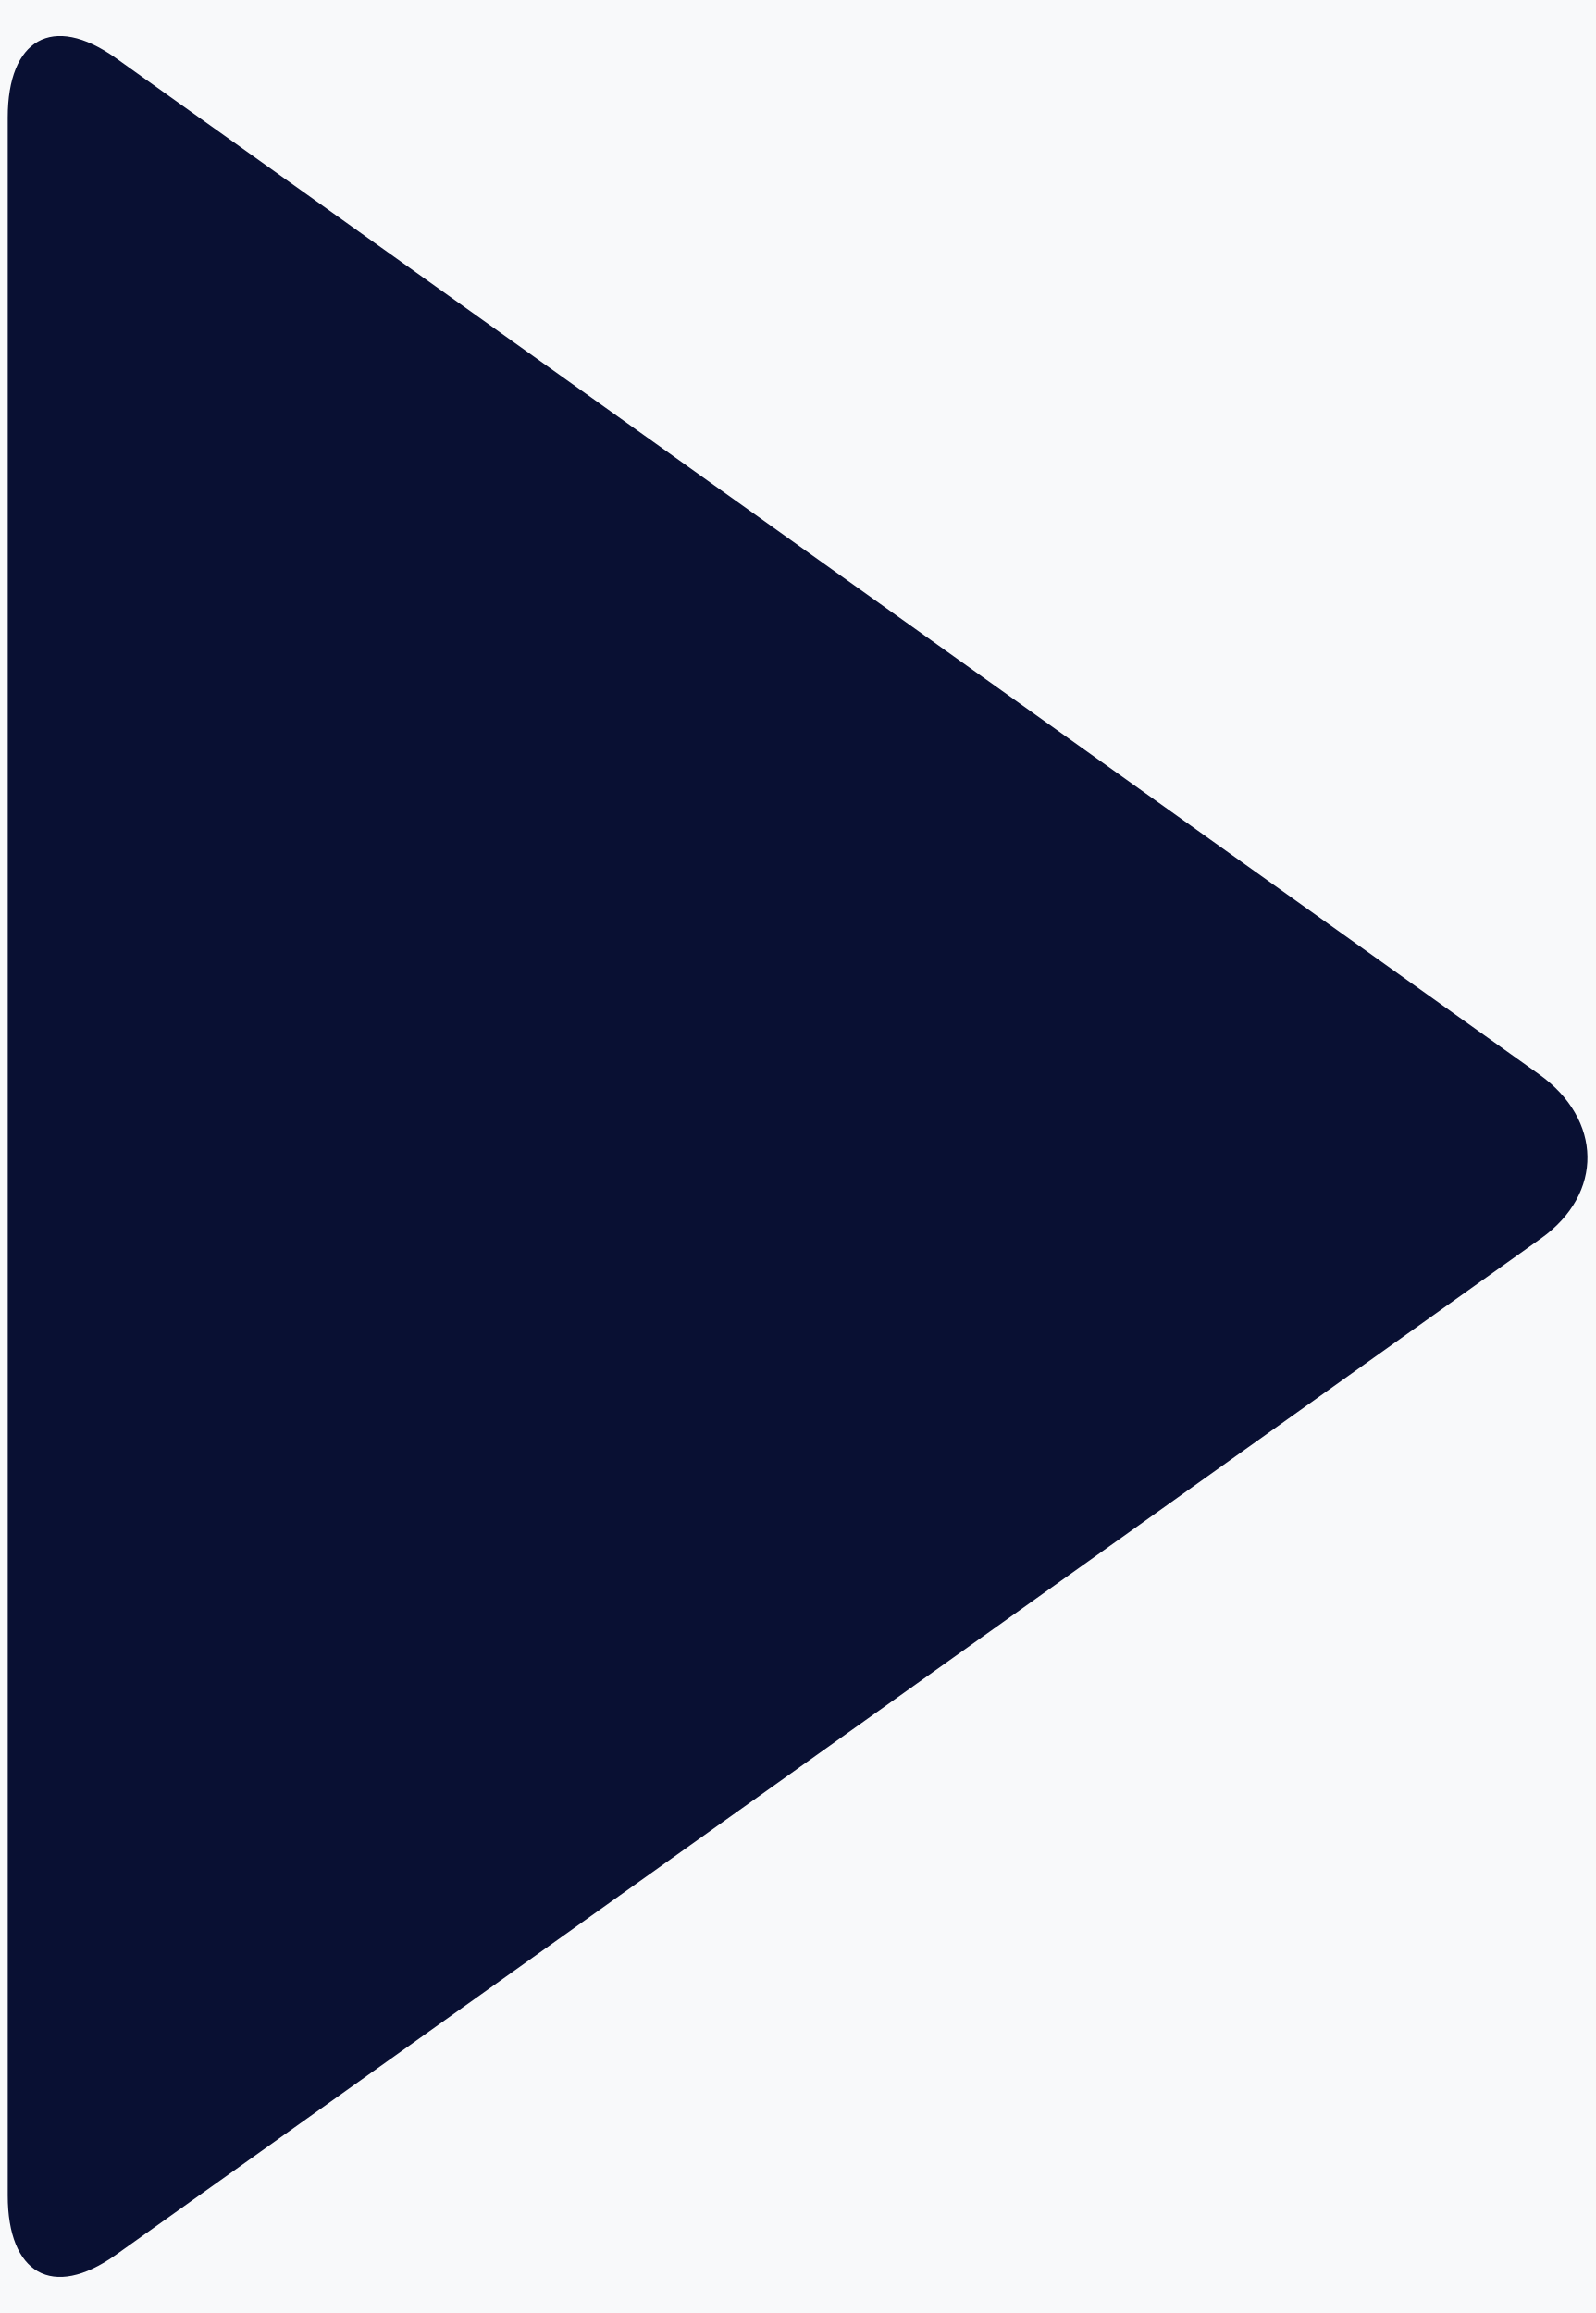
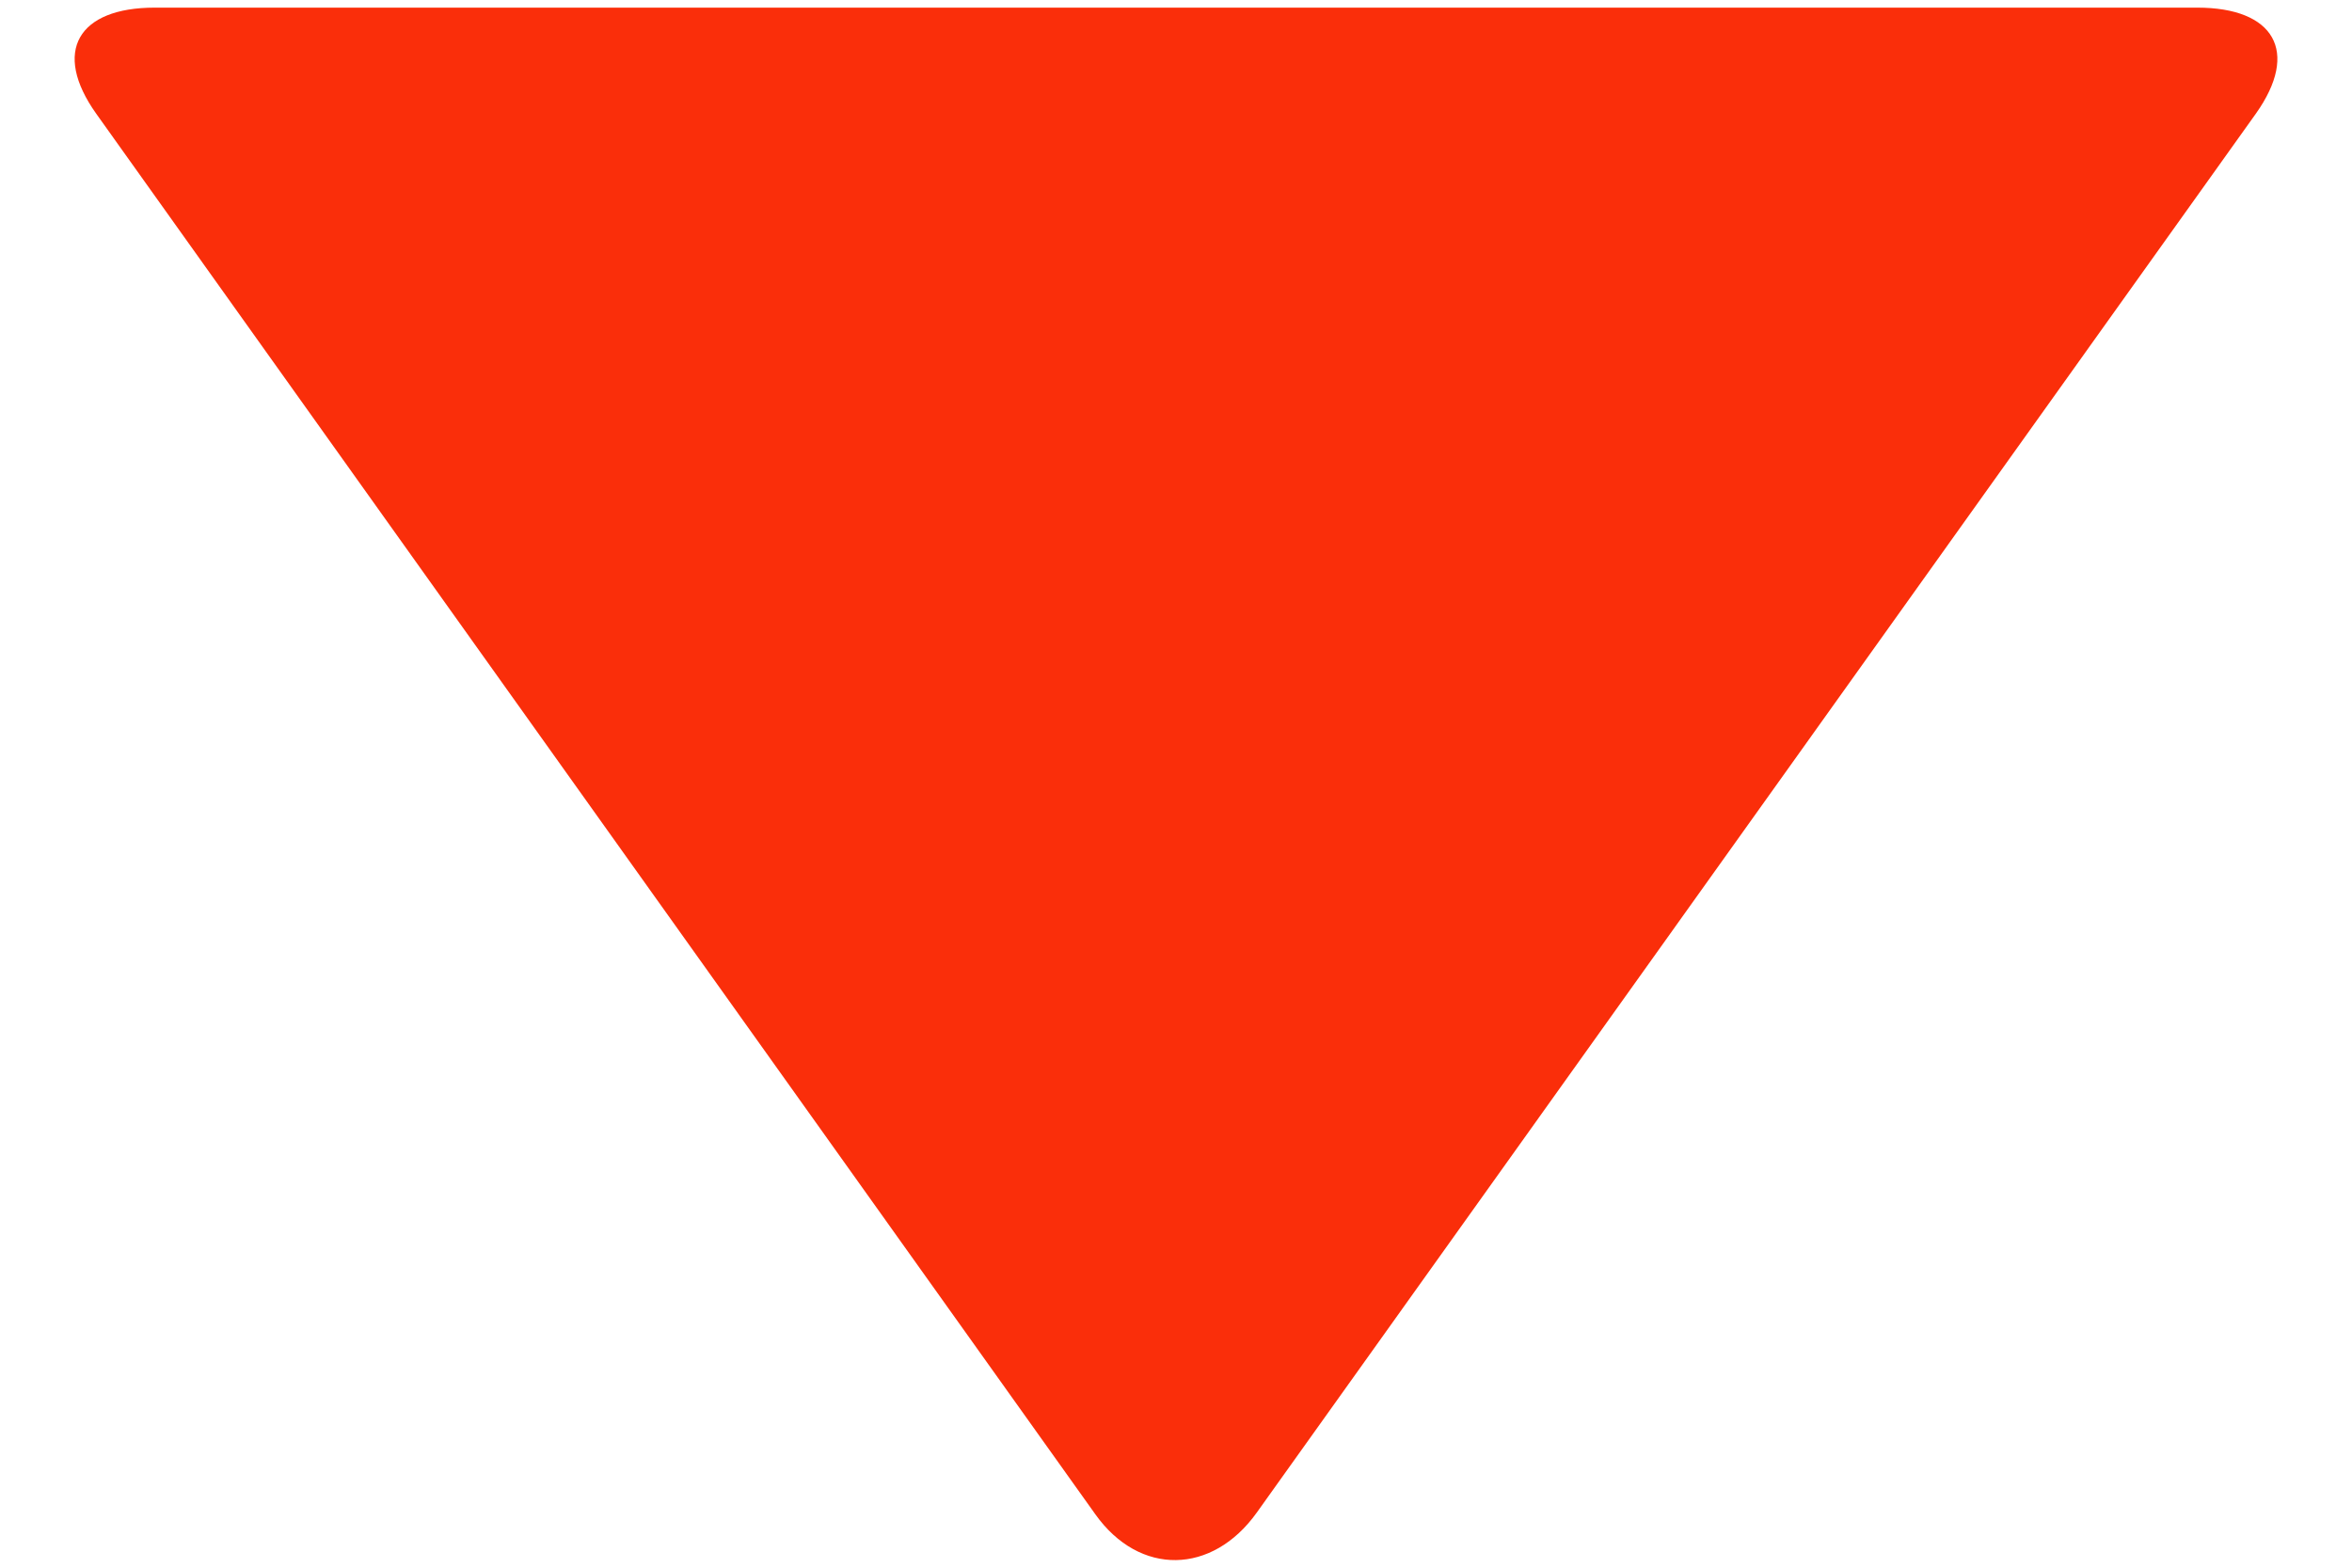
- <svg xmlns="http://www.w3.org/2000/svg" width="20px" height="29px" viewBox="0 0 20 29" version="1.1">
+ <svg xmlns="http://www.w3.org/2000/svg" width="30px" height="20px" viewBox="0 0 30 20" version="1.1">
  <g id="Financiamiento" stroke="none" stroke-width="1" fill="none" fill-rule="evenodd">
-     <g transform="translate(-1305, -1012)">
-       <rect fill="#F8F9FA" x="0" y="0" width="1440" height="3191" />
-       <g id="Group" transform="translate(1290, 1001.5)">
+     <g id="Mobile-Financiamiento" transform="translate(-173, -924)">
+       <g id="icon/arrow-right-copy" transform="translate(163, 909)">
        <polygon id="Fill-1" points="0 50 50 50 50 0 0 0" />
-         <path d="M34.318,26.029 L16.451,38.772 C15.655,39.339 15.097,39.003 15.097,38.028 L15.097,11.972 C15.097,10.996 15.655,10.661 16.451,11.227 L34.297,23.97 C35.09,24.536 35.112,25.464 34.318,26.029" id="Fill-2" fill="#091033" />
+         <path d="M34.318,26.029 L16.451,38.772 C15.655,39.339 15.097,39.003 15.097,38.028 L15.097,11.972 C15.097,10.996 15.655,10.661 16.451,11.227 L34.297,23.97 C35.09,24.536 35.112,25.464 34.318,26.029" id="Fill-2" fill="#FA2E0A" transform="translate(24.99974, 25.00014) rotate(90) translate(-24.99974, -25.00014) " />
      </g>
    </g>
  </g>
</svg>
